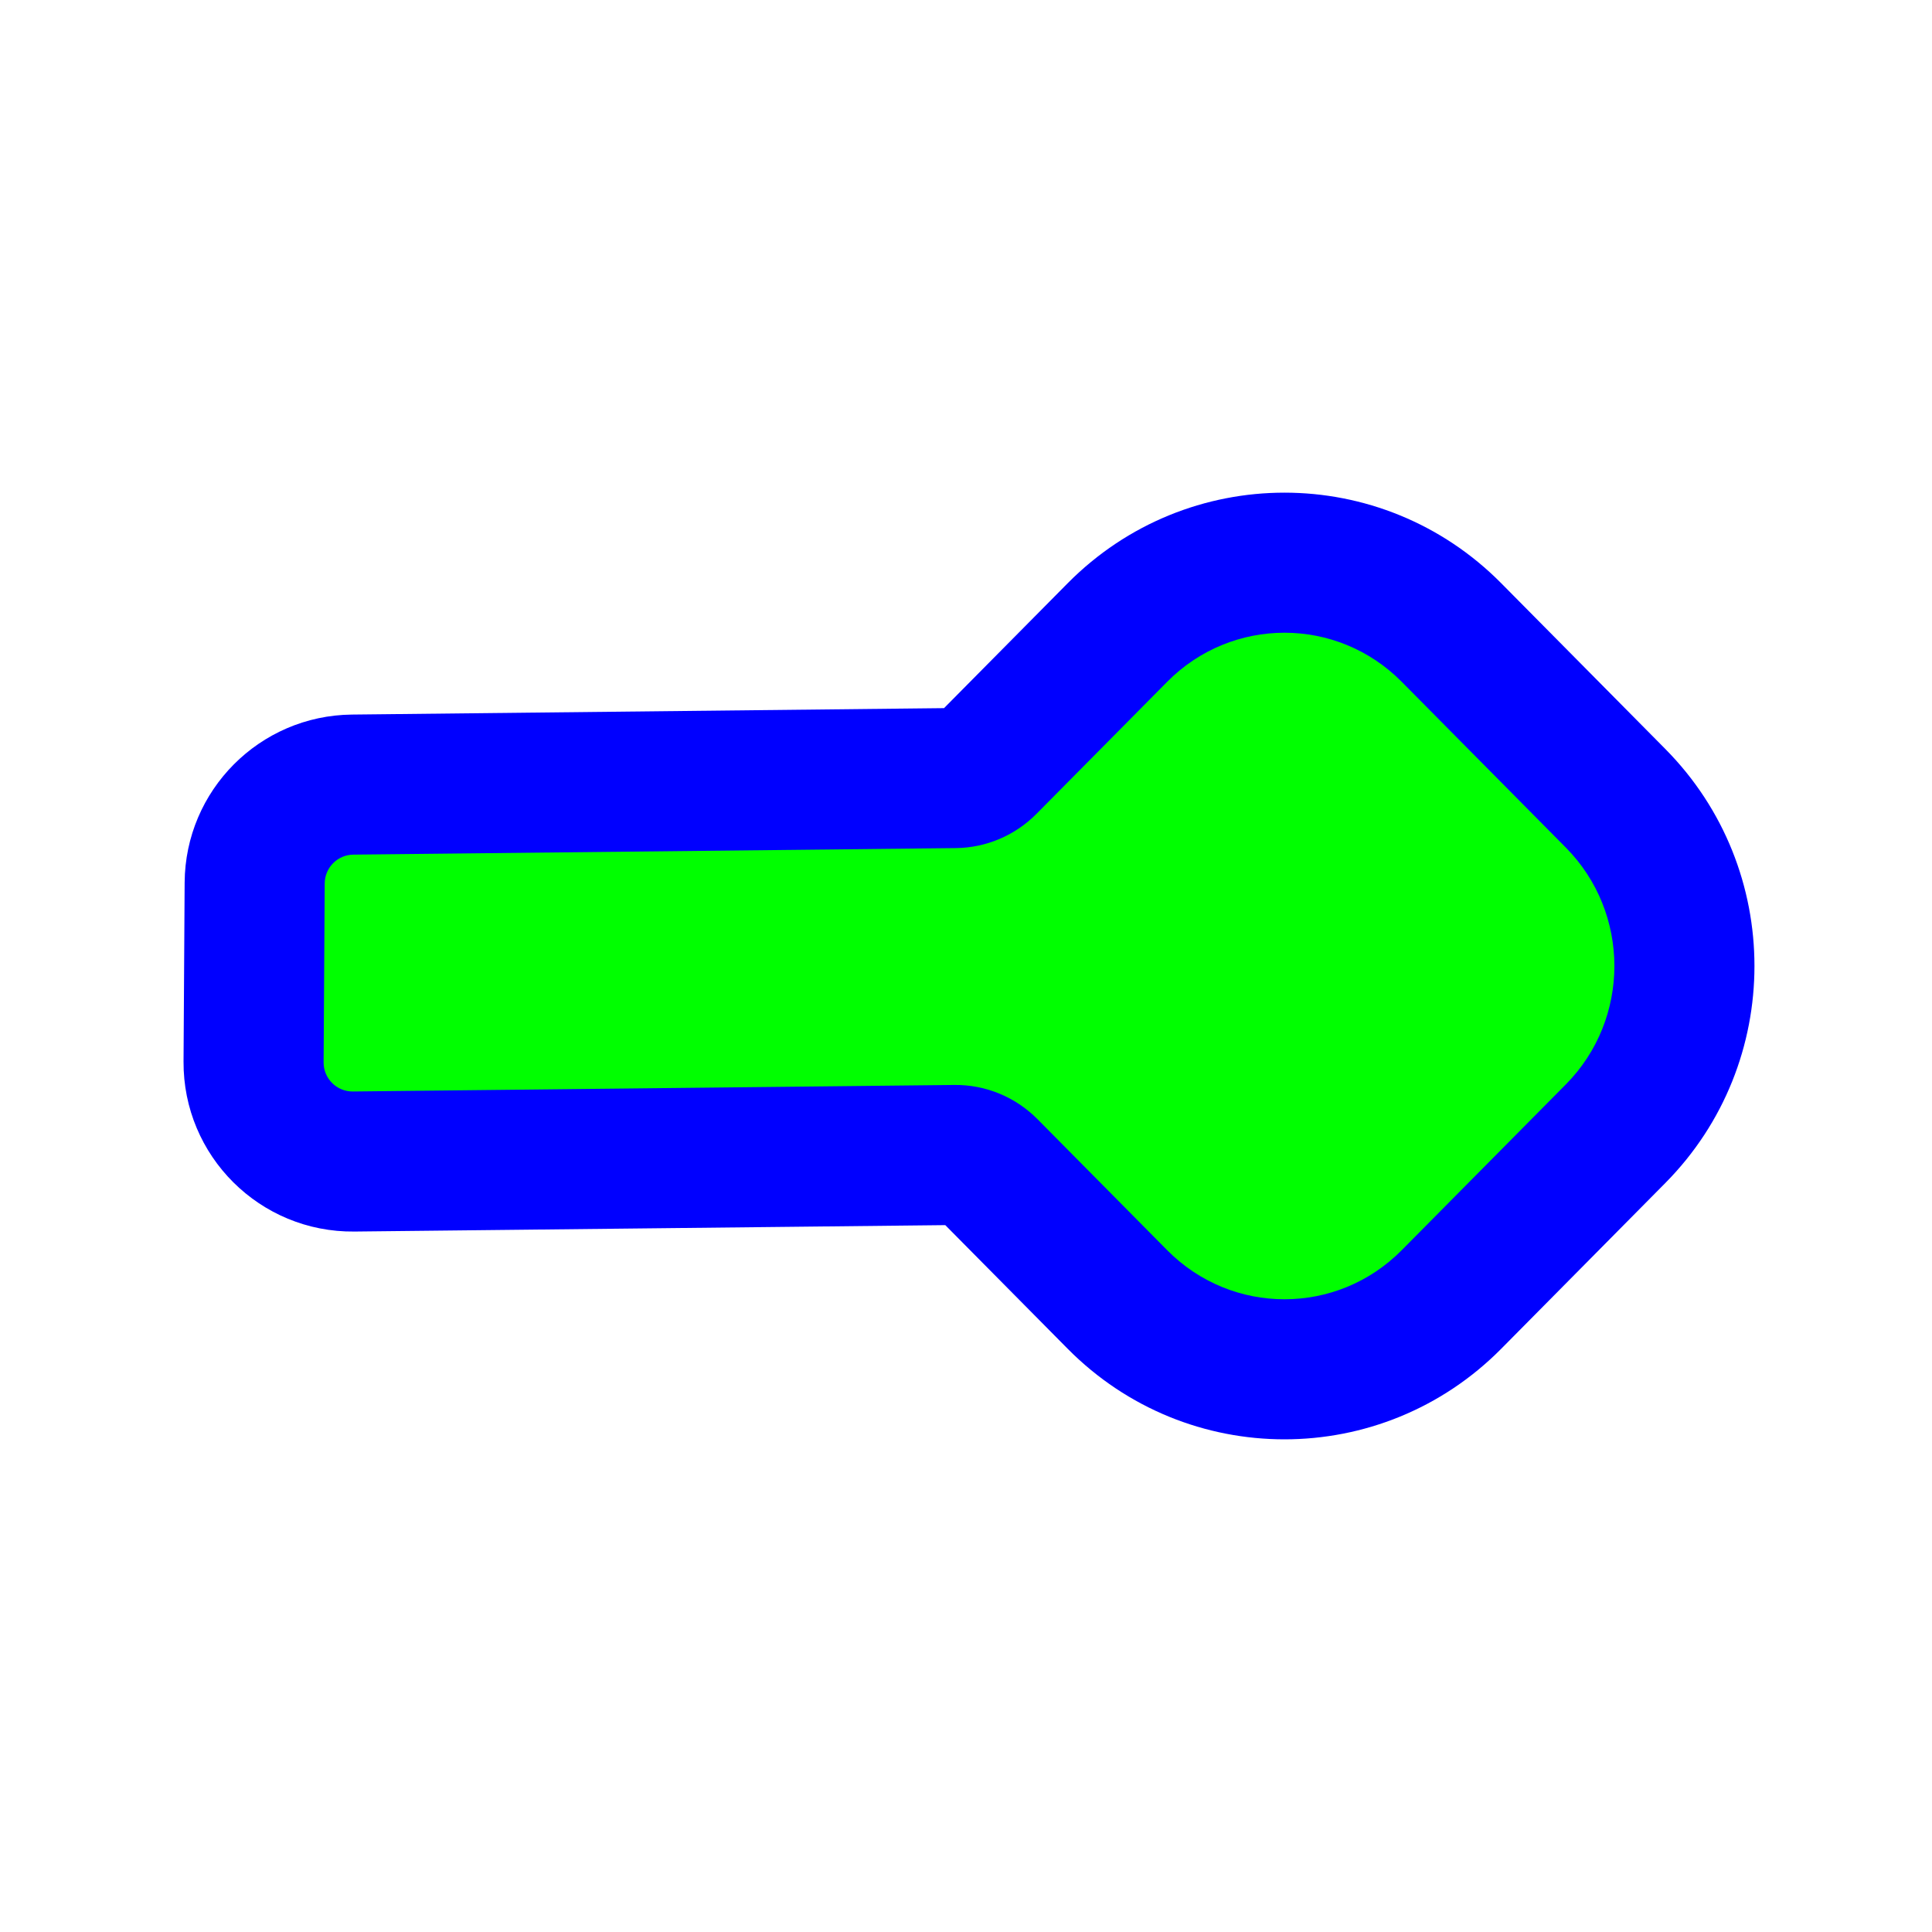
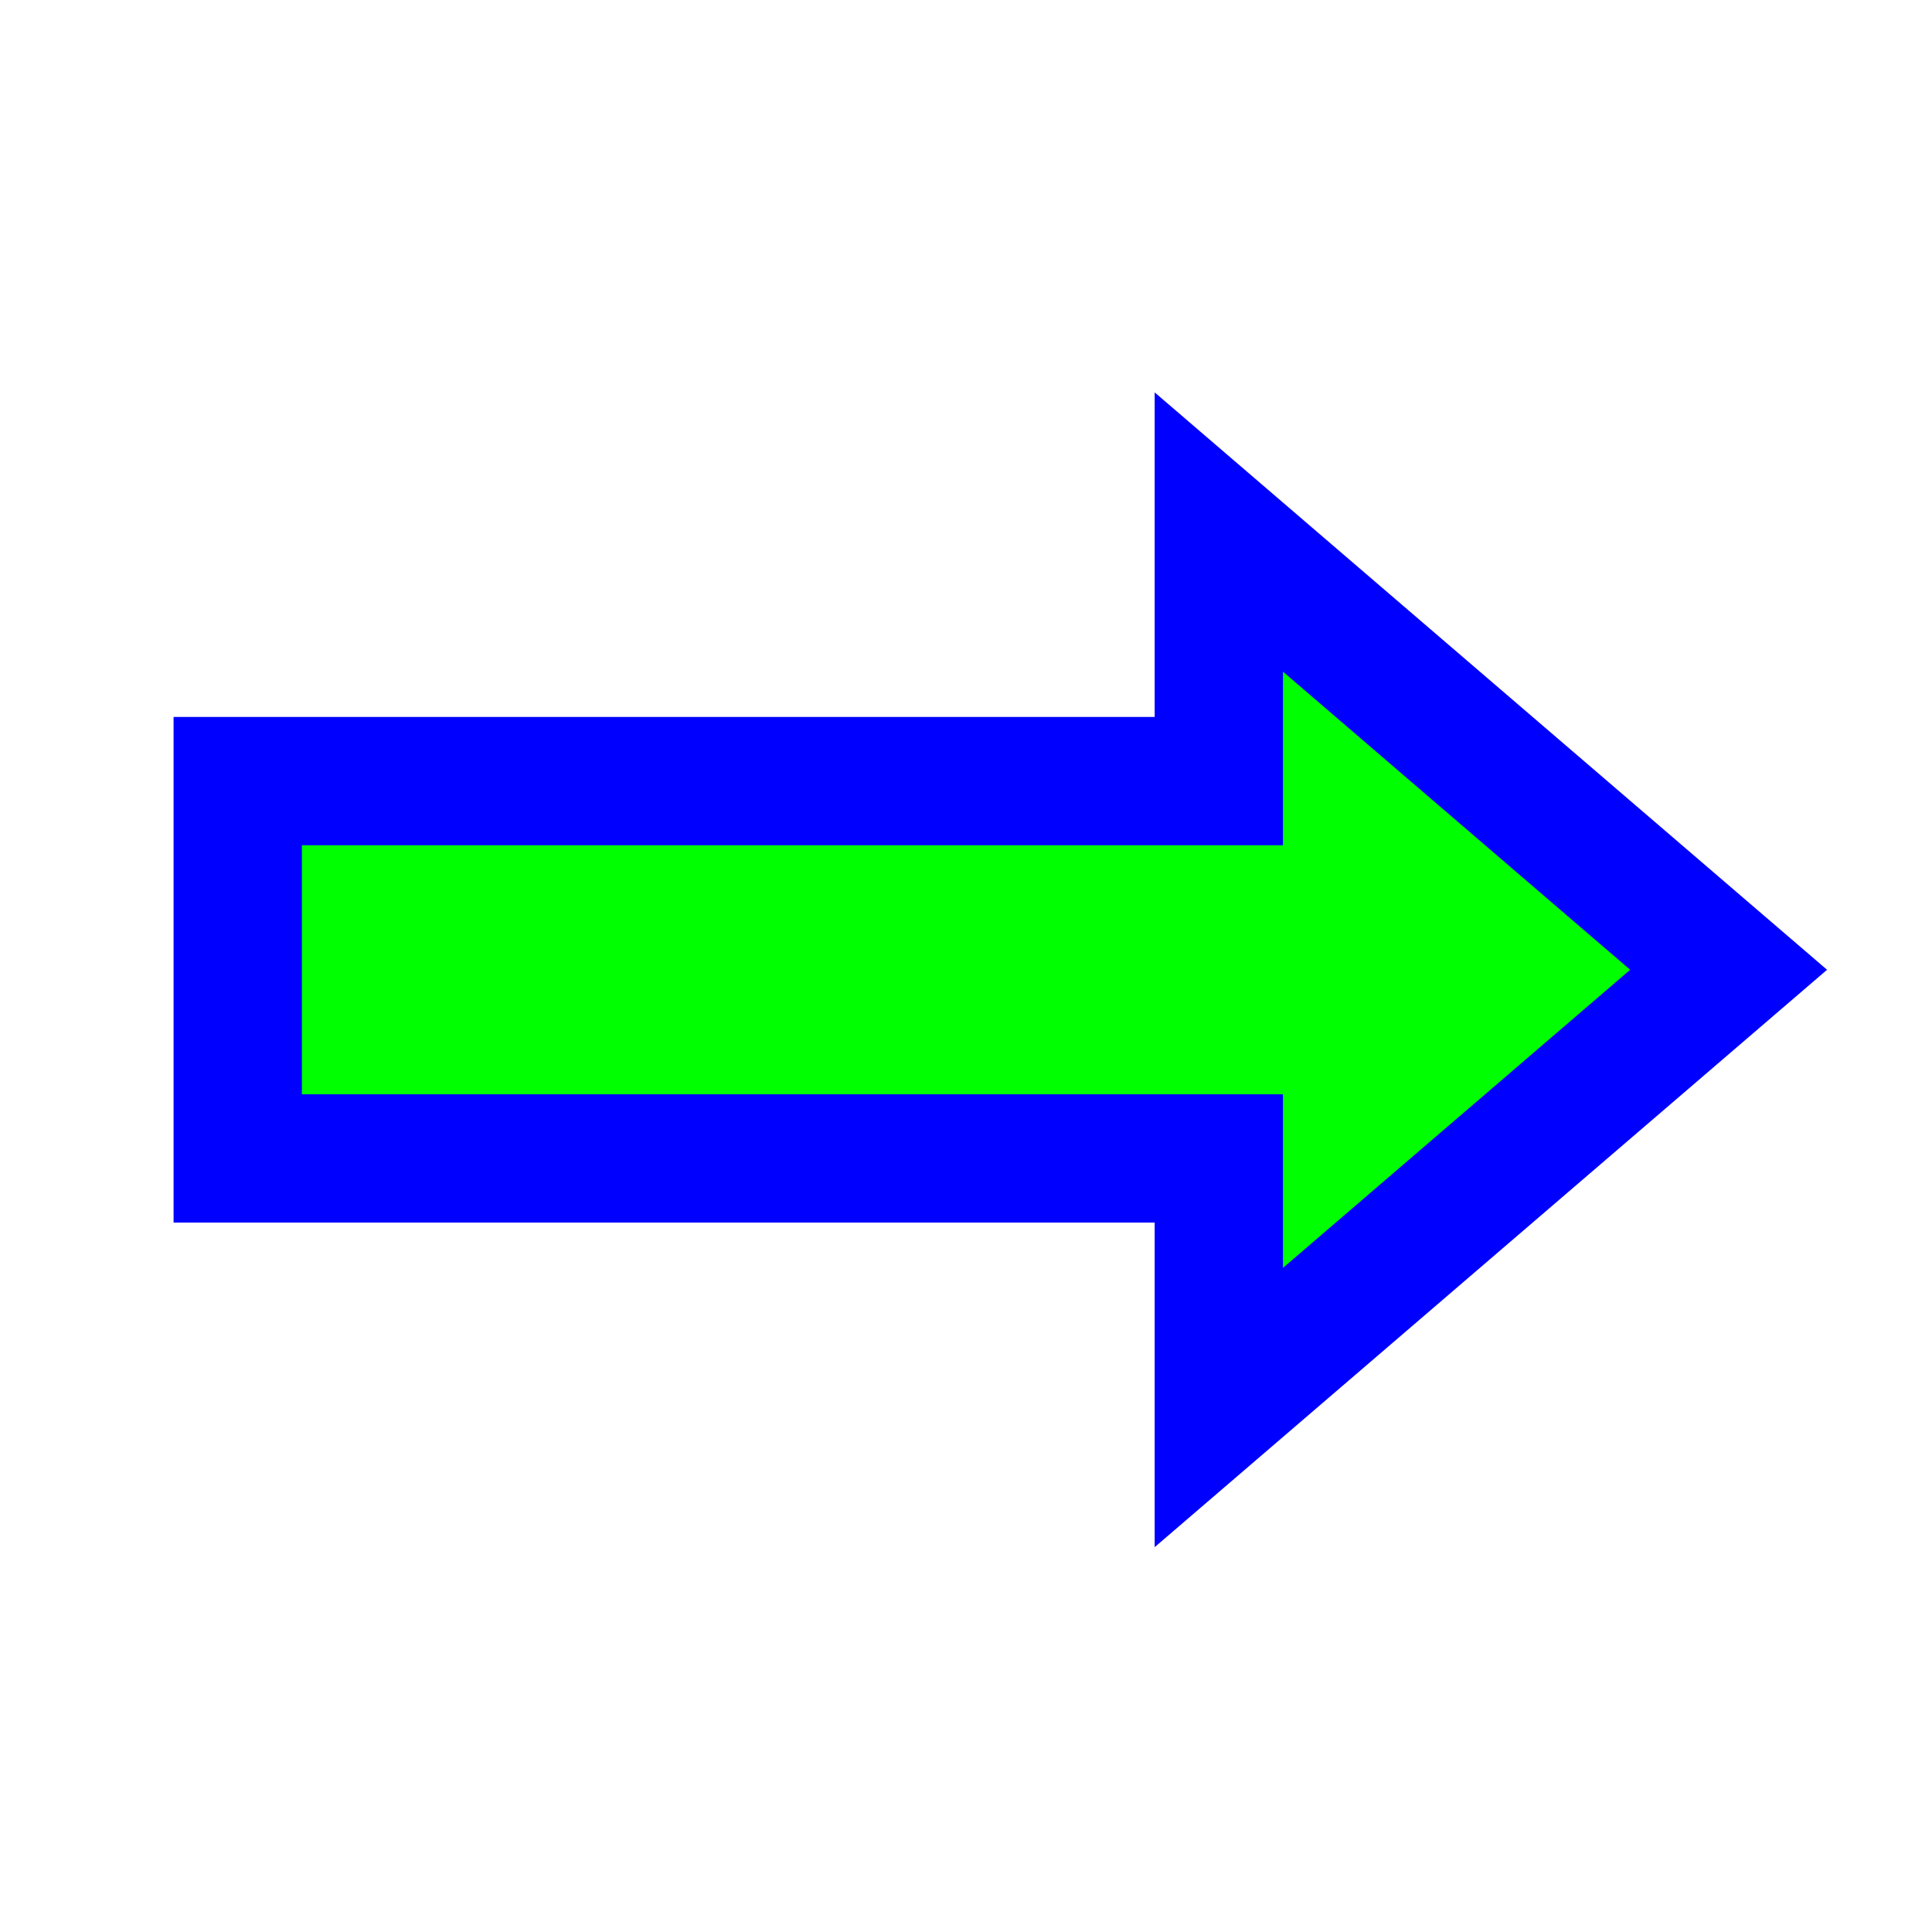
<svg xmlns="http://www.w3.org/2000/svg" width="256" height="256" viewBox="0 0 256 256" fill="none">
-   <path d="M141.473 77.282C157.315 61.279 183.079 61.279 198.921 77.282L220.67 99.251C236.41 115.15 236.41 140.85 220.67 156.749L198.921 178.718C183.079 194.721 157.315 194.721 141.473 178.718L125.255 162.336L46.963 163.186C34.444 163.322 24.243 153.17 24.32 140.65L24.466 116.945C24.542 104.723 34.401 94.817 46.623 94.684L125.088 93.832L141.473 77.282Z" fill="#0000FF" />
-   <path d="M126.464 143.762L46.762 144.627C44.615 144.651 42.867 142.91 42.88 140.764L43.026 117.059C43.039 114.964 44.729 113.266 46.824 113.243L126.657 112.376C130.668 112.333 134.502 110.704 137.338 107.839L154.662 90.34C163.242 81.673 177.152 81.673 185.732 90.34L207.48 112.308C216.059 120.975 216.059 135.025 207.48 143.692L185.732 165.66C177.152 174.327 163.242 174.327 154.662 165.66L137.475 148.299C134.558 145.352 130.589 143.717 126.464 143.762Z" fill="#00FF00" />
+   <path d="M161.5 168V186.503L175.537 174.449L221.537 134.949L229.047 128.5L221.537 122.051L175.537 82.551L161.5 70.497V89V103.5H40H31.5V112V145V153.5H40H161.5V168Z" fill="#00FF00" stroke="#0000FF" stroke-width="17" />
</svg>
